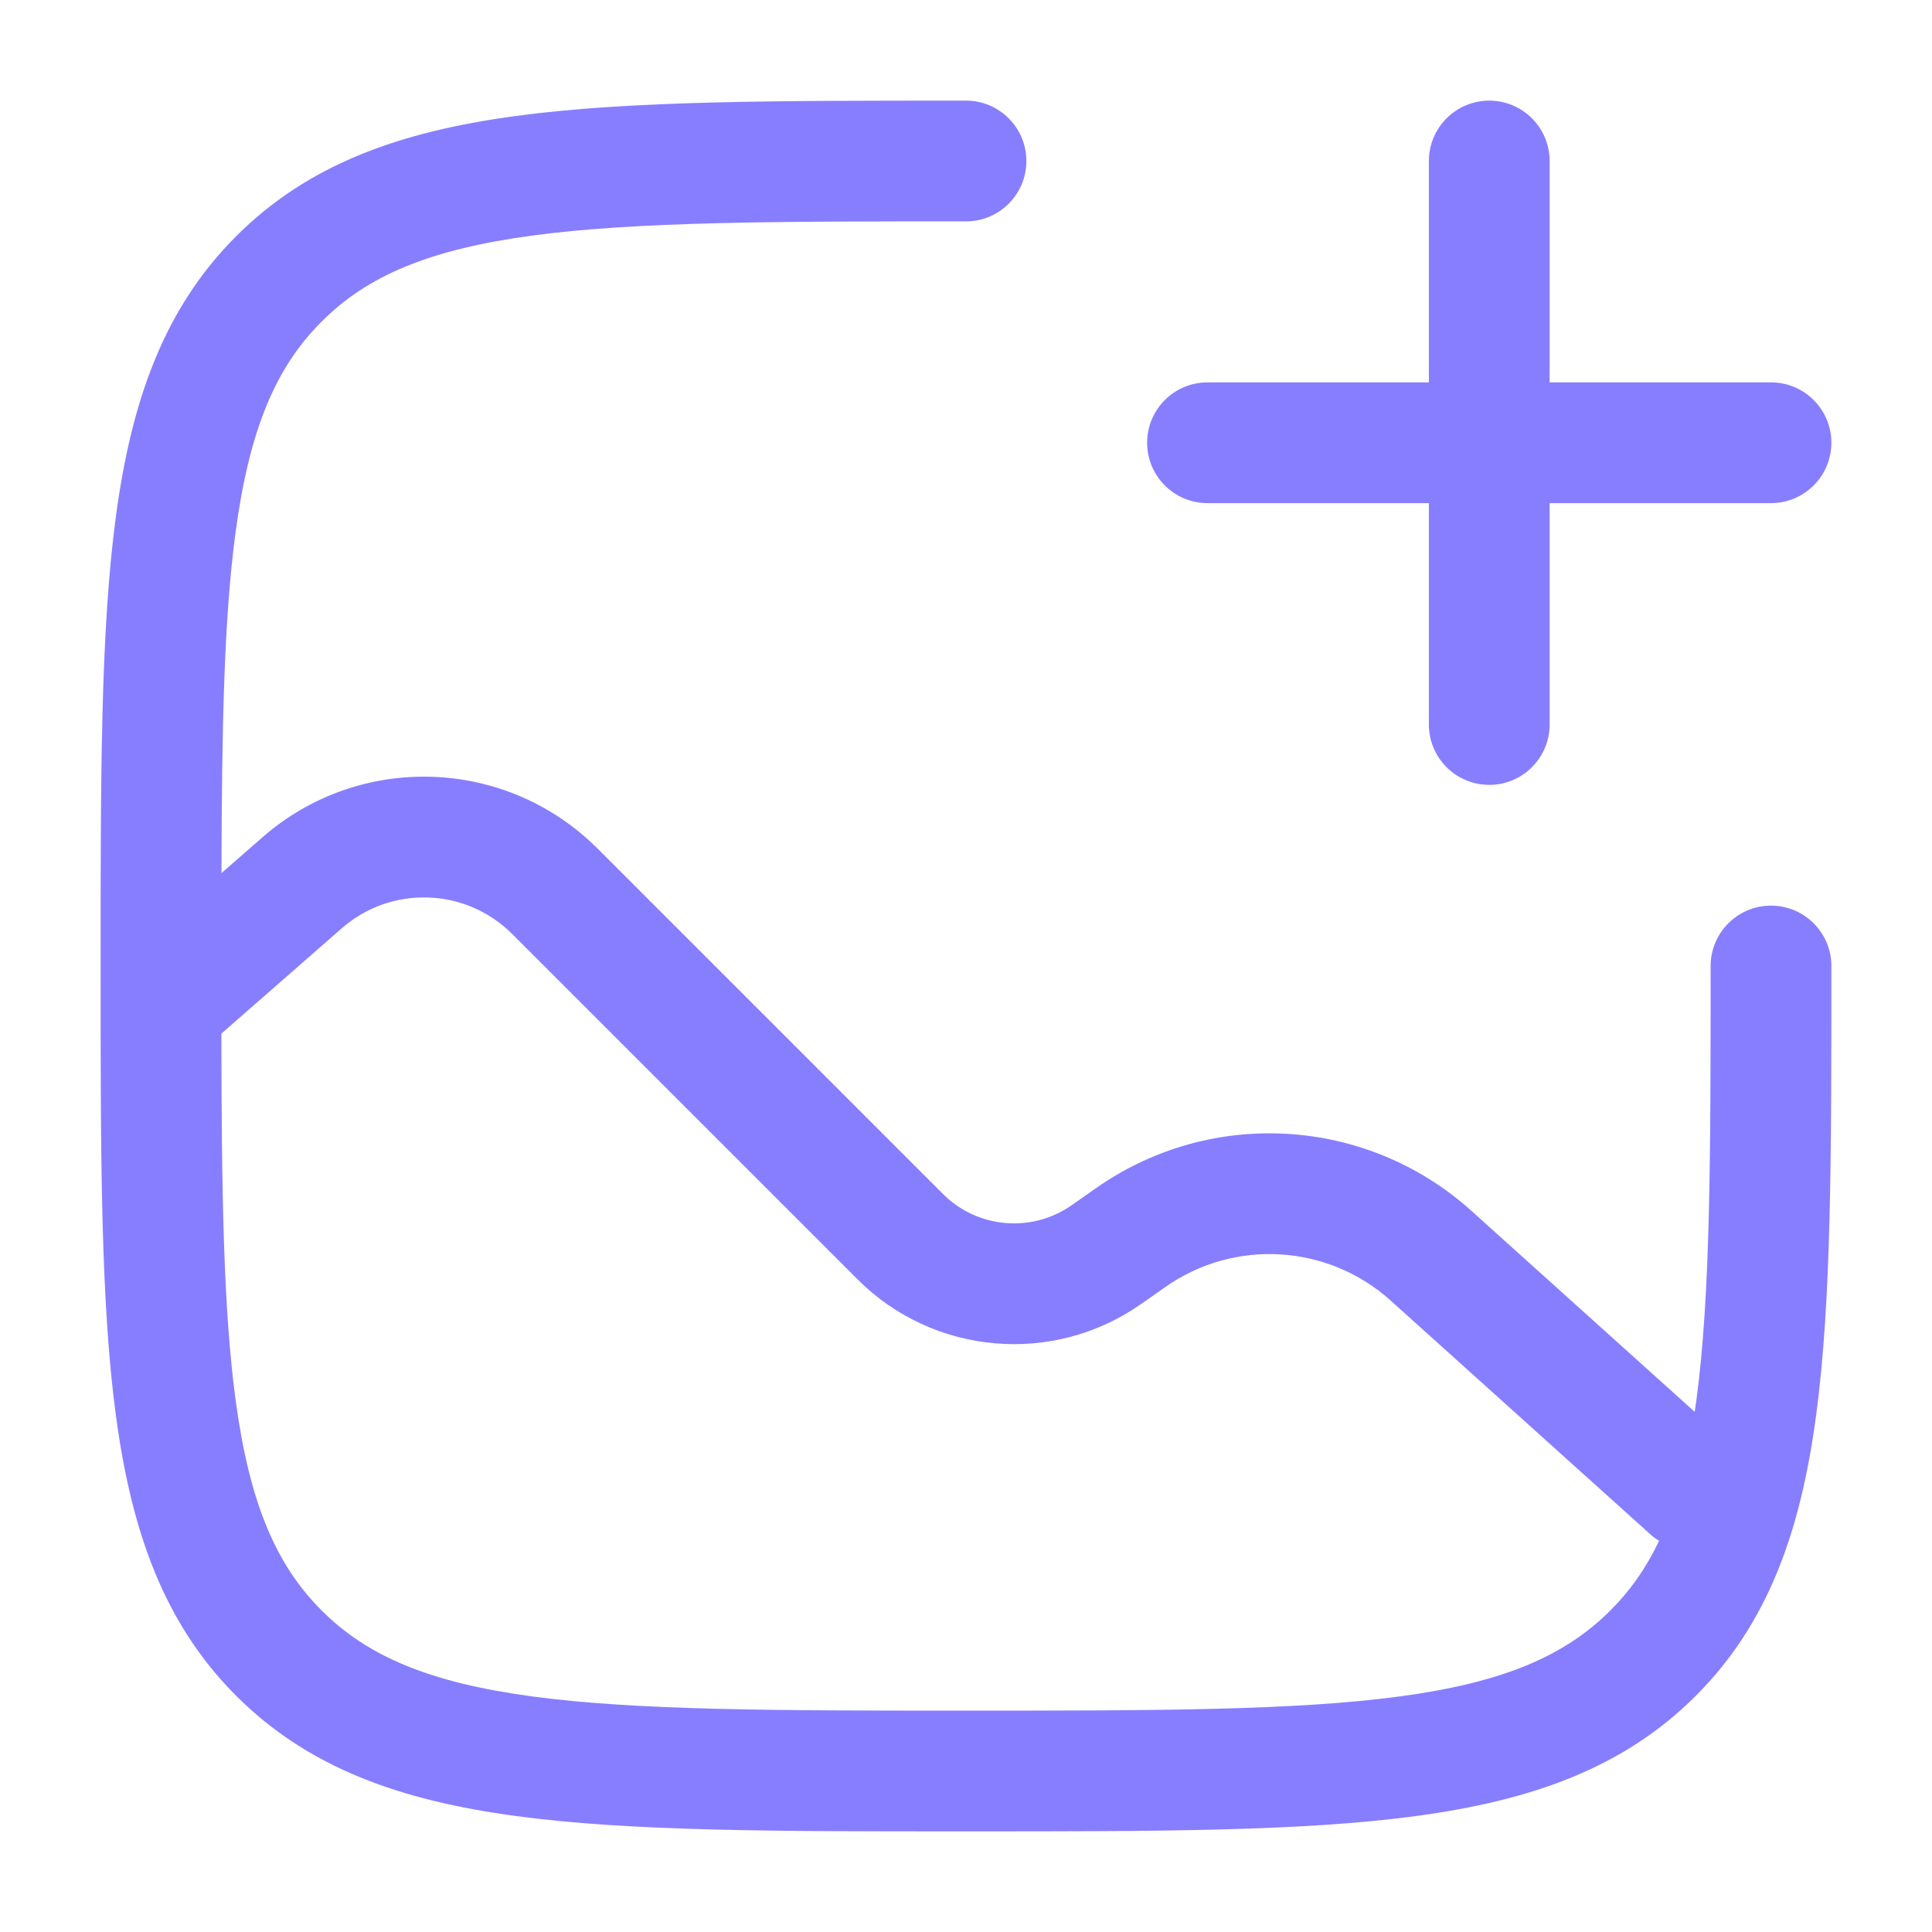
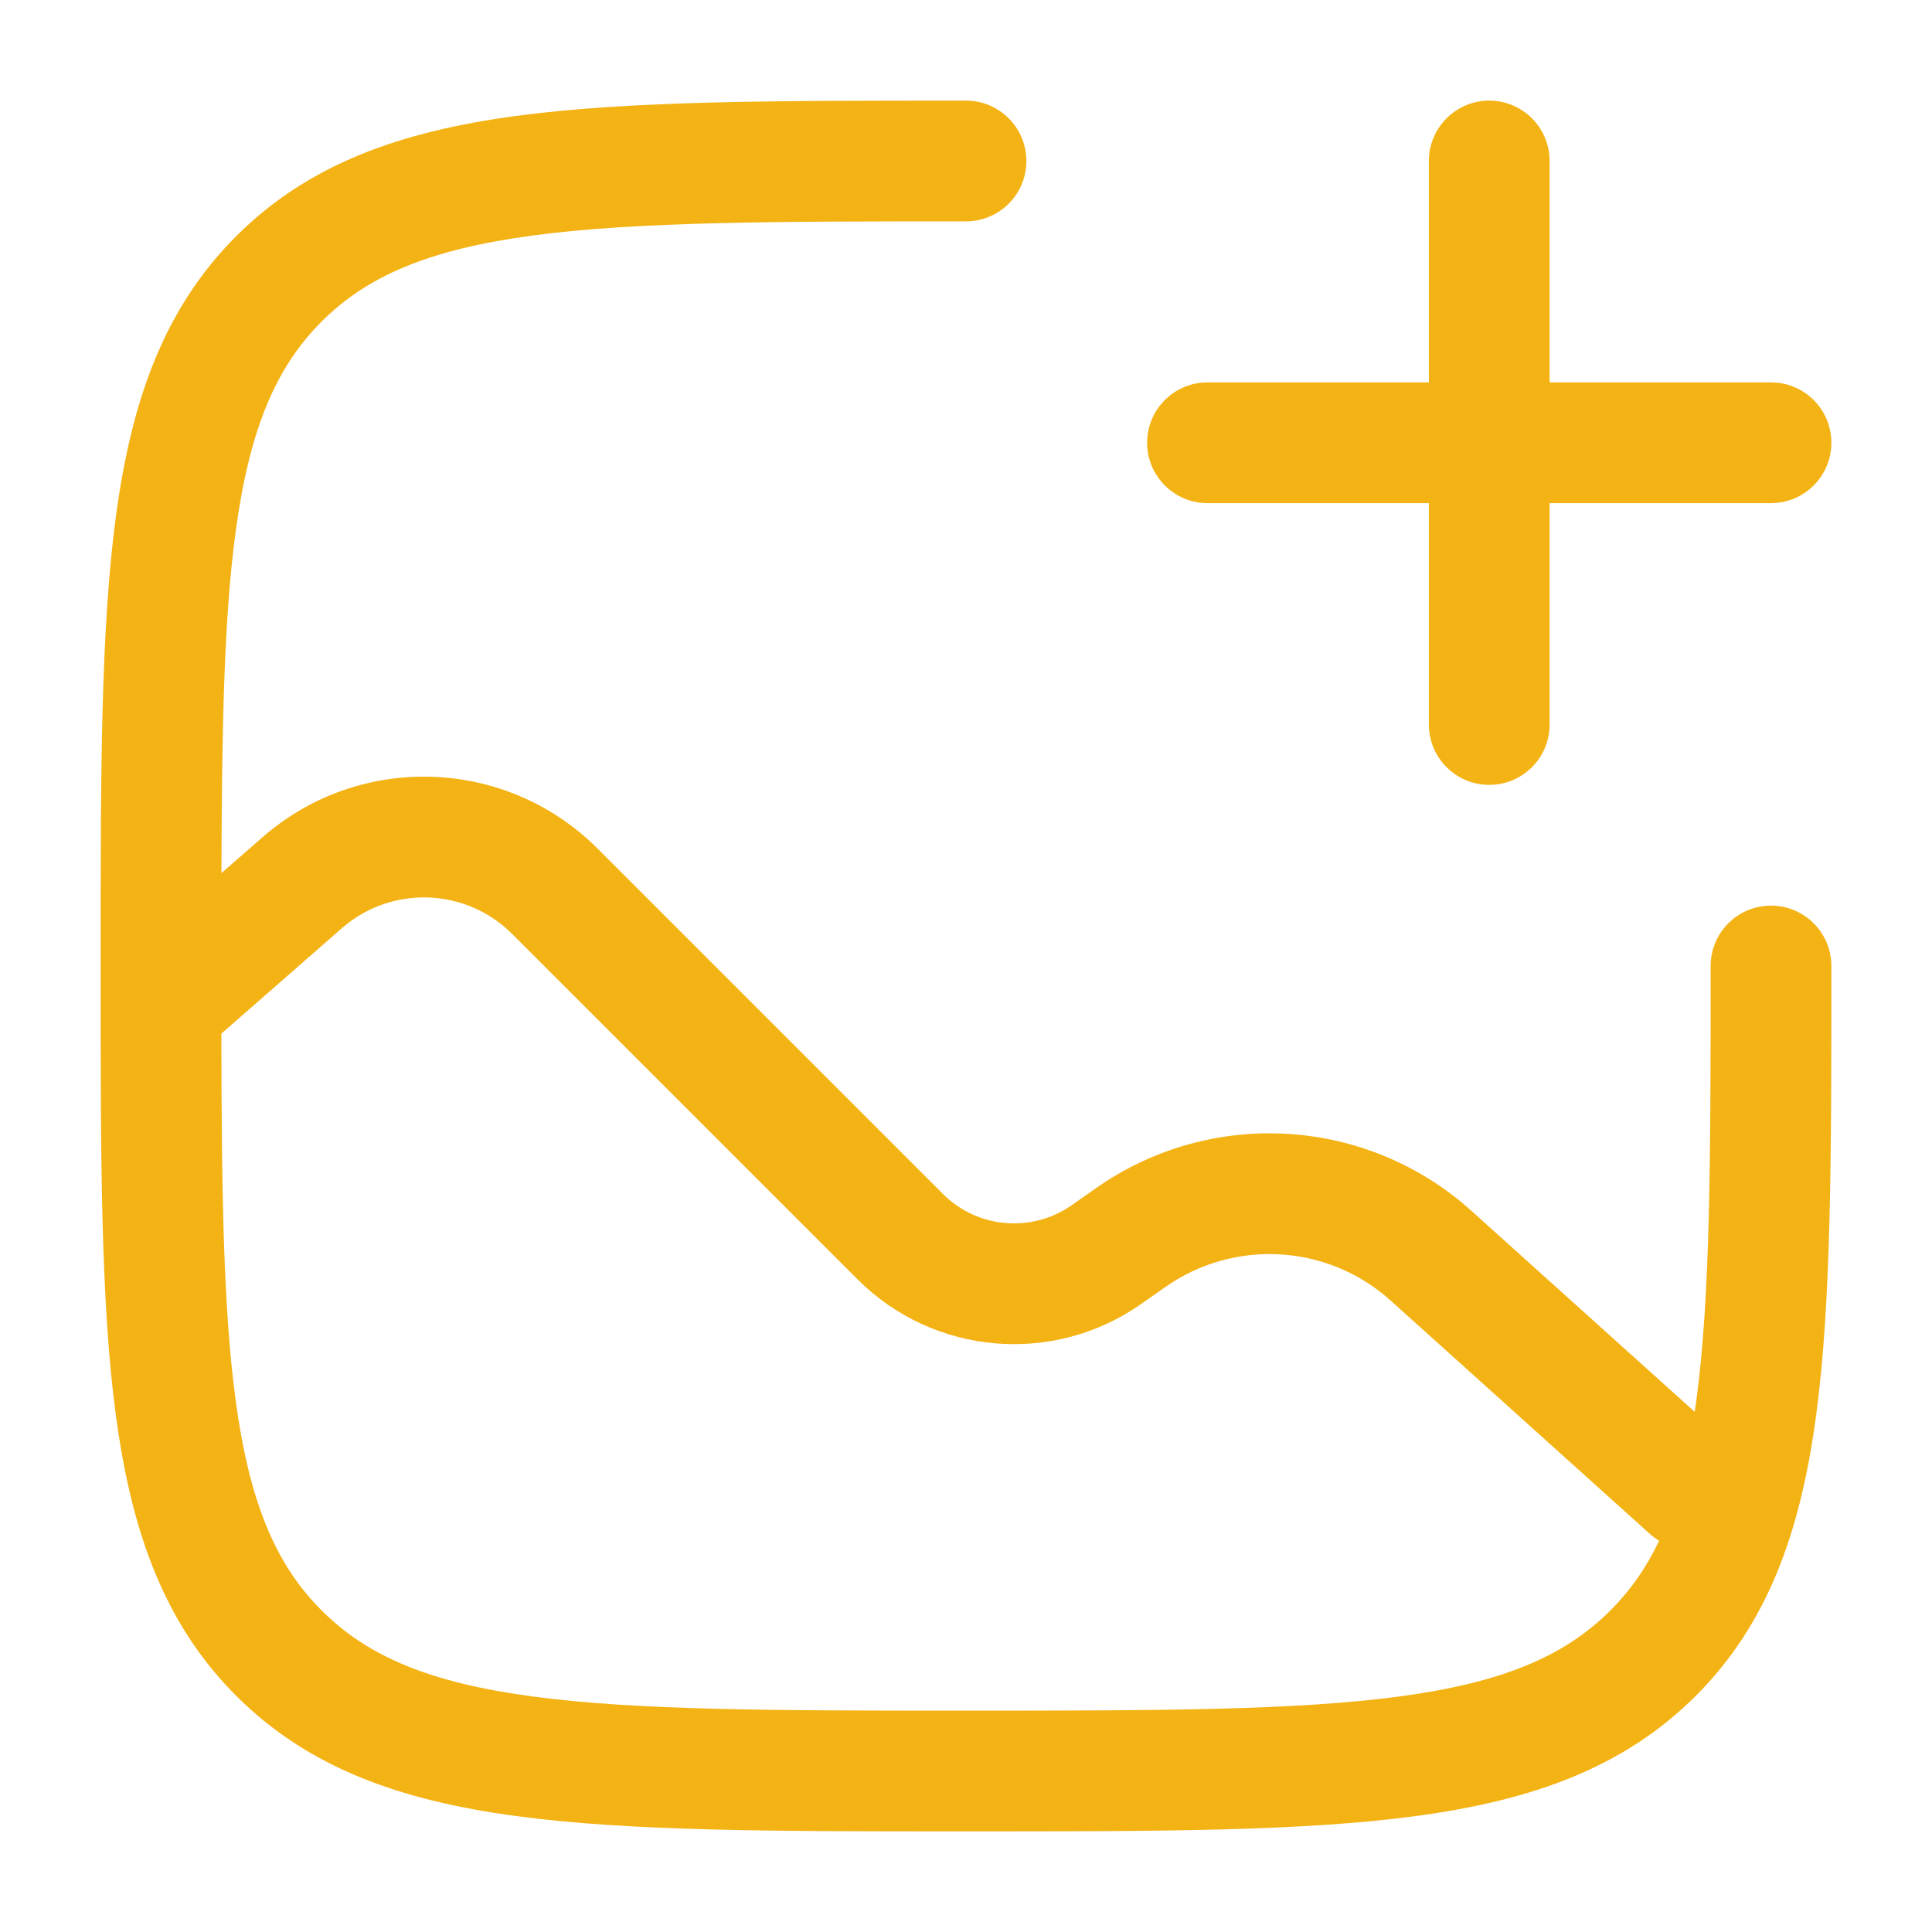
<svg xmlns="http://www.w3.org/2000/svg" width="24" height="24" viewBox="0 0 24 24" fill="none">
-   <path fill-rule="evenodd" clip-rule="evenodd" d="M18.5 1.25C18.914 1.25 19.25 1.586 19.25 2V4.75H22C22.414 4.75 22.75 5.086 22.75 5.5C22.75 5.914 22.414 6.25 22 6.25H19.25V9C19.25 9.414 18.914 9.75 18.5 9.75C18.086 9.75 17.75 9.414 17.75 9V6.25H15C14.586 6.25 14.25 5.914 14.25 5.5C14.25 5.086 14.586 4.75 15 4.75H17.75V2C17.75 1.586 18.086 1.25 18.5 1.25Z" fill="#877EFF" />
-   <path fill-rule="evenodd" clip-rule="evenodd" d="M12 1.25L11.943 1.25C9.634 1.25 7.825 1.25 6.414 1.44C4.969 1.634 3.829 2.039 2.934 2.934C2.039 3.829 1.634 4.969 1.44 6.414C1.25 7.825 1.25 9.634 1.25 11.943V12.057C1.25 14.366 1.25 16.175 1.44 17.586C1.634 19.031 2.039 20.171 2.934 21.066C3.829 21.961 4.969 22.366 6.414 22.56C7.825 22.75 9.634 22.75 11.943 22.75H12.057C14.366 22.75 16.175 22.75 17.586 22.56C19.031 22.366 20.171 21.961 21.066 21.066C21.961 20.171 22.366 19.031 22.56 17.586C22.75 16.175 22.75 14.366 22.75 12.057V12C22.75 11.586 22.414 11.25 22 11.25C21.586 11.25 21.25 11.586 21.25 12C21.25 14.378 21.248 16.086 21.074 17.386C21.067 17.438 21.06 17.488 21.052 17.538L18.278 15.041C16.979 13.872 15.044 13.755 13.613 14.761L13.315 14.97C12.818 15.319 12.142 15.261 11.713 14.831L7.423 10.541C6.287 9.406 4.466 9.345 3.258 10.403L2.751 10.846C2.756 9.054 2.781 7.693 2.926 6.614C3.098 5.335 3.425 4.564 3.995 3.995C4.564 3.425 5.335 3.098 6.614 2.926C7.914 2.752 9.622 2.75 12 2.75C12.414 2.75 12.75 2.414 12.75 2C12.75 1.586 12.414 1.25 12 1.25ZM2.926 17.386C3.098 18.665 3.425 19.436 3.995 20.005C4.564 20.575 5.335 20.902 6.614 21.074C7.914 21.248 9.622 21.25 12 21.25C14.378 21.25 16.087 21.248 17.386 21.074C18.665 20.902 19.436 20.575 20.005 20.005C20.249 19.762 20.448 19.481 20.61 19.14C20.571 19.117 20.533 19.089 20.498 19.057L17.275 16.156C16.495 15.454 15.334 15.385 14.476 15.988L14.178 16.197C13.084 16.966 11.597 16.837 10.652 15.892L6.362 11.602C5.785 11.025 4.86 10.994 4.245 11.532L2.75 12.84C2.753 14.788 2.773 16.245 2.926 17.386Z" fill="#877EFF" />
+   <path fill-rule="evenodd" clip-rule="evenodd" d="M18.5 1.25C18.914 1.25 19.25 1.586 19.25 2V4.75H22C22.414 4.75 22.75 5.086 22.75 5.5C22.75 5.914 22.414 6.25 22 6.25H19.25V9C19.25 9.414 18.914 9.75 18.5 9.75C18.086 9.75 17.75 9.414 17.75 9V6.25H15C14.586 6.25 14.25 5.914 14.25 5.5C14.25 5.086 14.586 4.75 15 4.75H17.75V2C17.75 1.586 18.086 1.25 18.5 1.25Z" fill="#F4B315" />
+   <path fill-rule="evenodd" clip-rule="evenodd" d="M12 1.25L11.943 1.25C9.634 1.25 7.825 1.25 6.414 1.44C4.969 1.634 3.829 2.039 2.934 2.934C2.039 3.829 1.634 4.969 1.44 6.414C1.25 7.825 1.25 9.634 1.25 11.943V12.057C1.25 14.366 1.25 16.175 1.44 17.586C1.634 19.031 2.039 20.171 2.934 21.066C3.829 21.961 4.969 22.366 6.414 22.56C7.825 22.75 9.634 22.75 11.943 22.75H12.057C14.366 22.75 16.175 22.75 17.586 22.56C19.031 22.366 20.171 21.961 21.066 21.066C21.961 20.171 22.366 19.031 22.56 17.586C22.75 16.175 22.75 14.366 22.75 12.057V12C22.75 11.586 22.414 11.25 22 11.25C21.586 11.25 21.25 11.586 21.25 12C21.25 14.378 21.248 16.086 21.074 17.386C21.067 17.438 21.06 17.488 21.052 17.538L18.278 15.041C16.979 13.872 15.044 13.755 13.613 14.761L13.315 14.97C12.818 15.319 12.142 15.261 11.713 14.831L7.423 10.541C6.287 9.406 4.466 9.345 3.258 10.403L2.751 10.846C2.756 9.054 2.781 7.693 2.926 6.614C3.098 5.335 3.425 4.564 3.995 3.995C4.564 3.425 5.335 3.098 6.614 2.926C7.914 2.752 9.622 2.75 12 2.75C12.414 2.75 12.75 2.414 12.75 2C12.75 1.586 12.414 1.25 12 1.25ZM2.926 17.386C3.098 18.665 3.425 19.436 3.995 20.005C4.564 20.575 5.335 20.902 6.614 21.074C7.914 21.248 9.622 21.25 12 21.25C14.378 21.25 16.087 21.248 17.386 21.074C18.665 20.902 19.436 20.575 20.005 20.005C20.249 19.762 20.448 19.481 20.61 19.14C20.571 19.117 20.533 19.089 20.498 19.057L17.275 16.156C16.495 15.454 15.334 15.385 14.476 15.988L14.178 16.197C13.084 16.966 11.597 16.837 10.652 15.892L6.362 11.602C5.785 11.025 4.86 10.994 4.245 11.532L2.75 12.84C2.753 14.788 2.773 16.245 2.926 17.386Z" fill="#F4B315" />
</svg>
